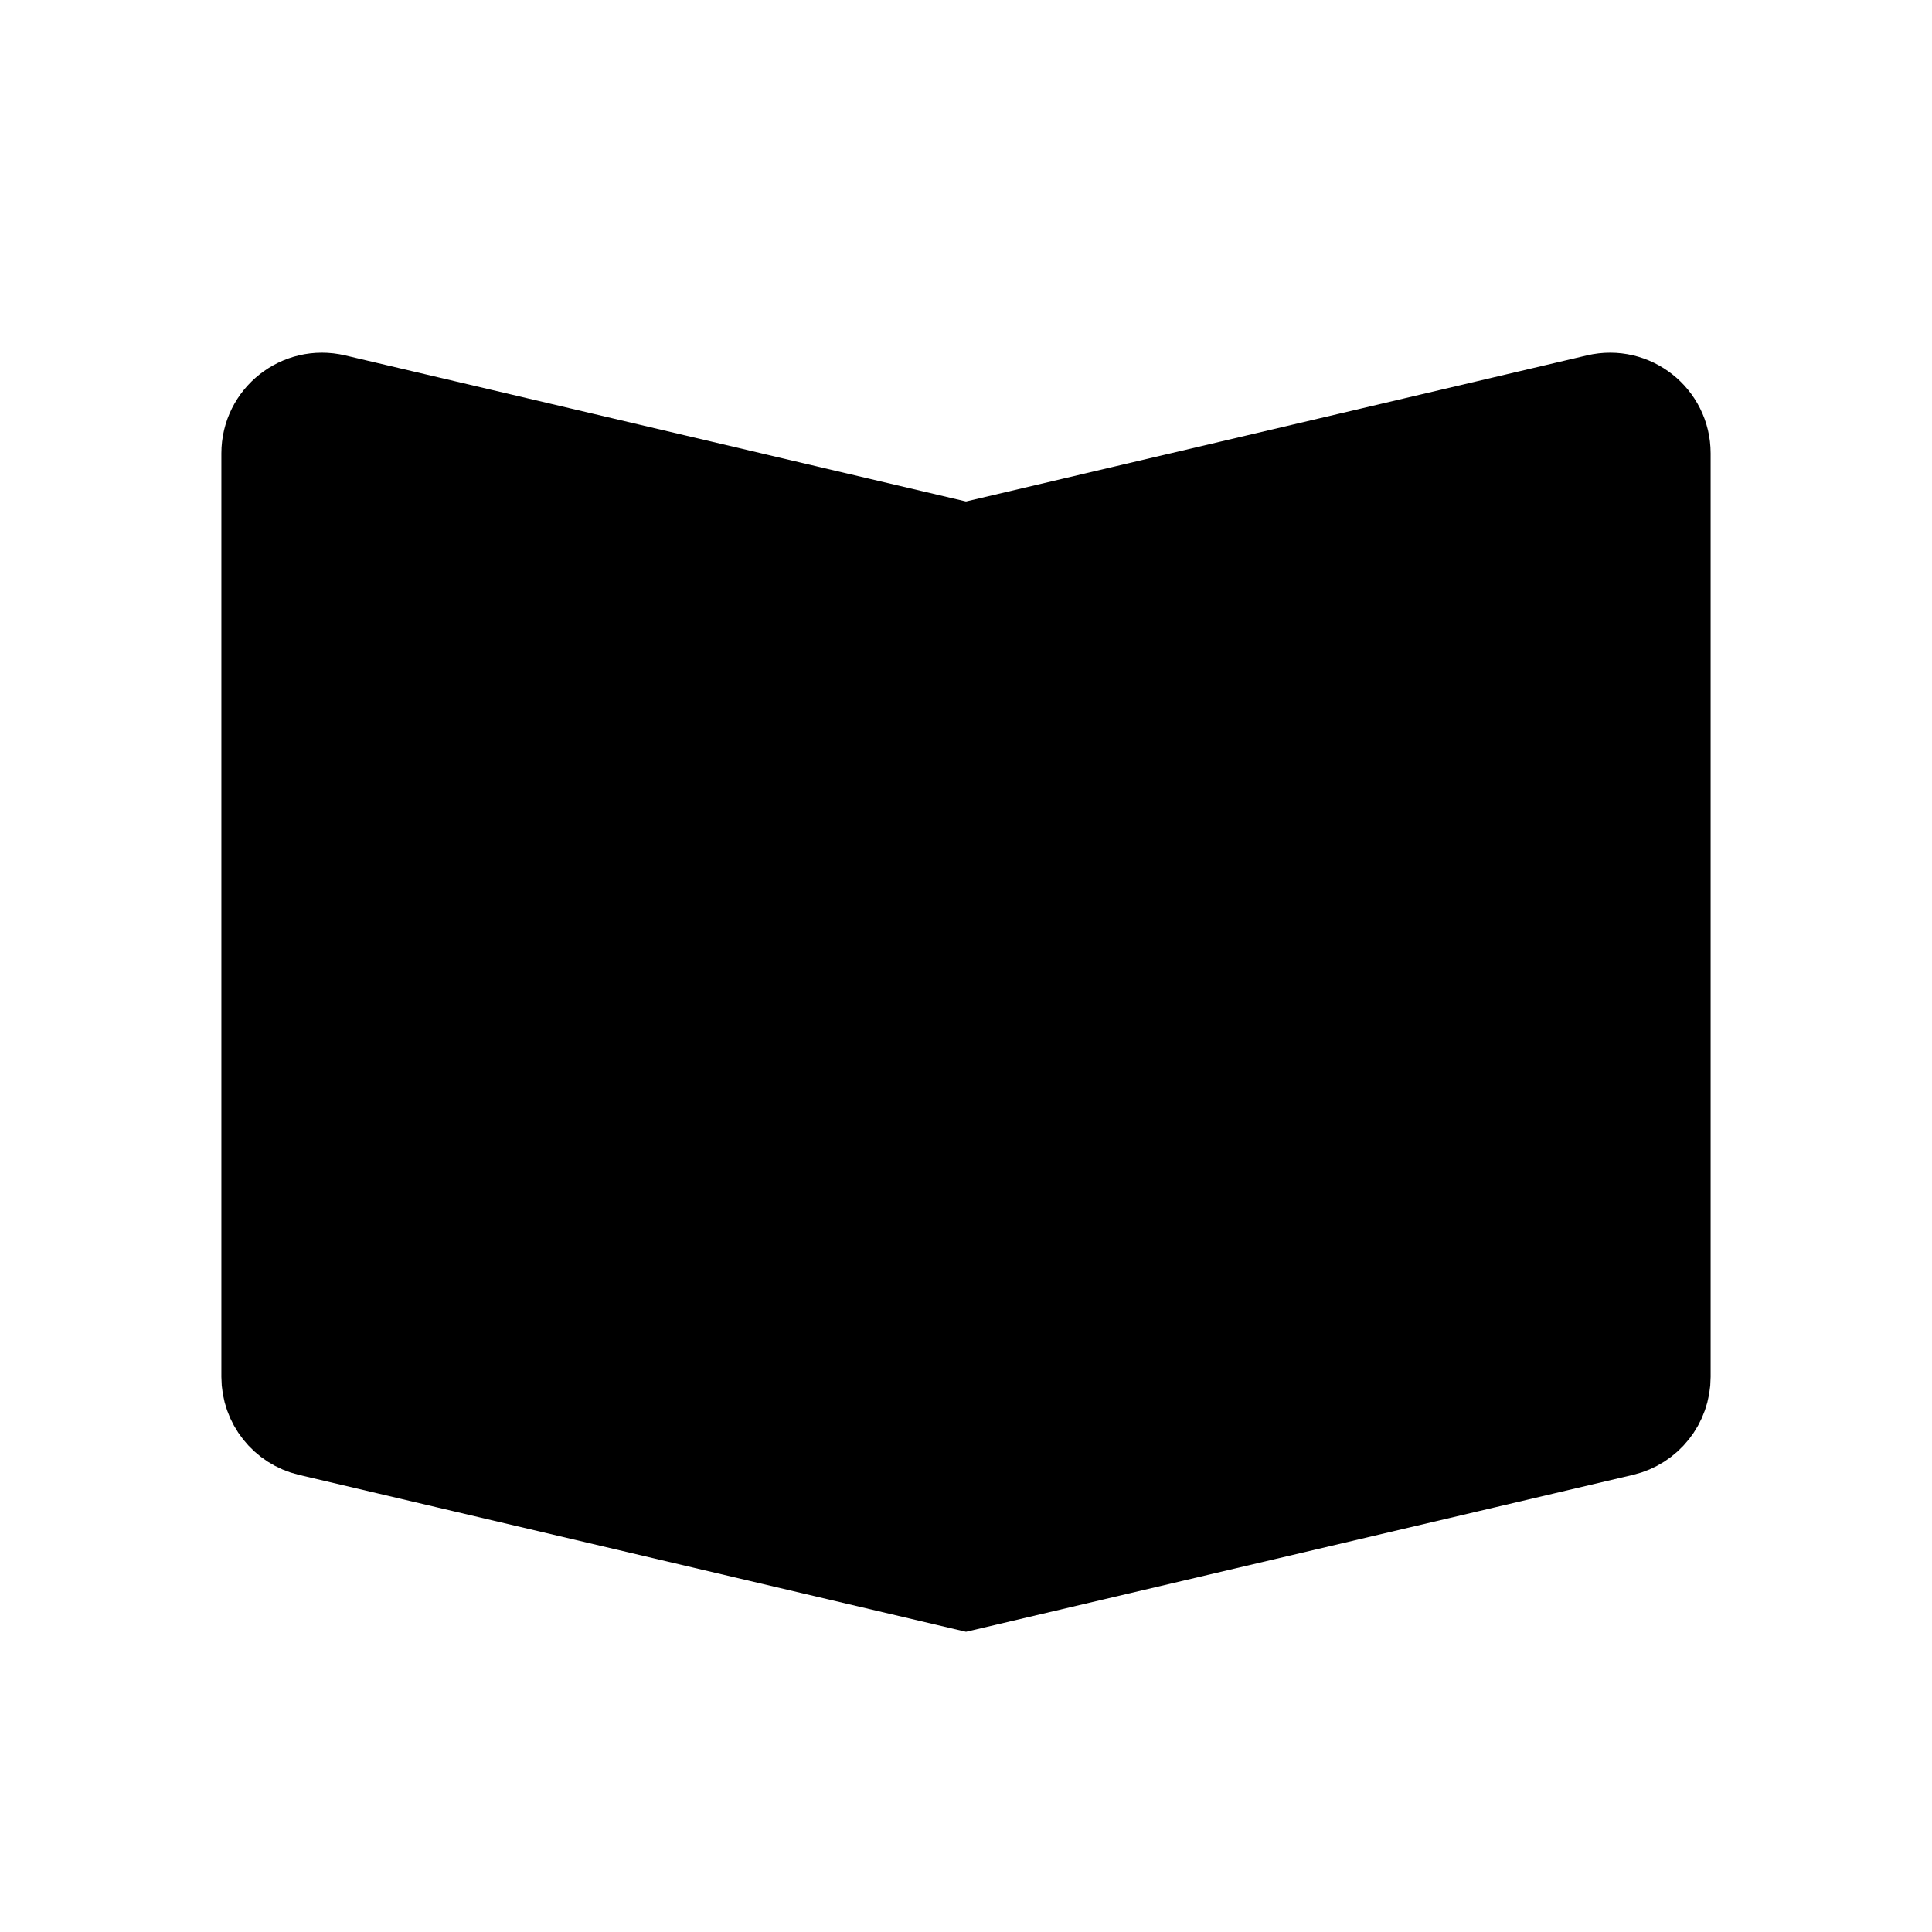
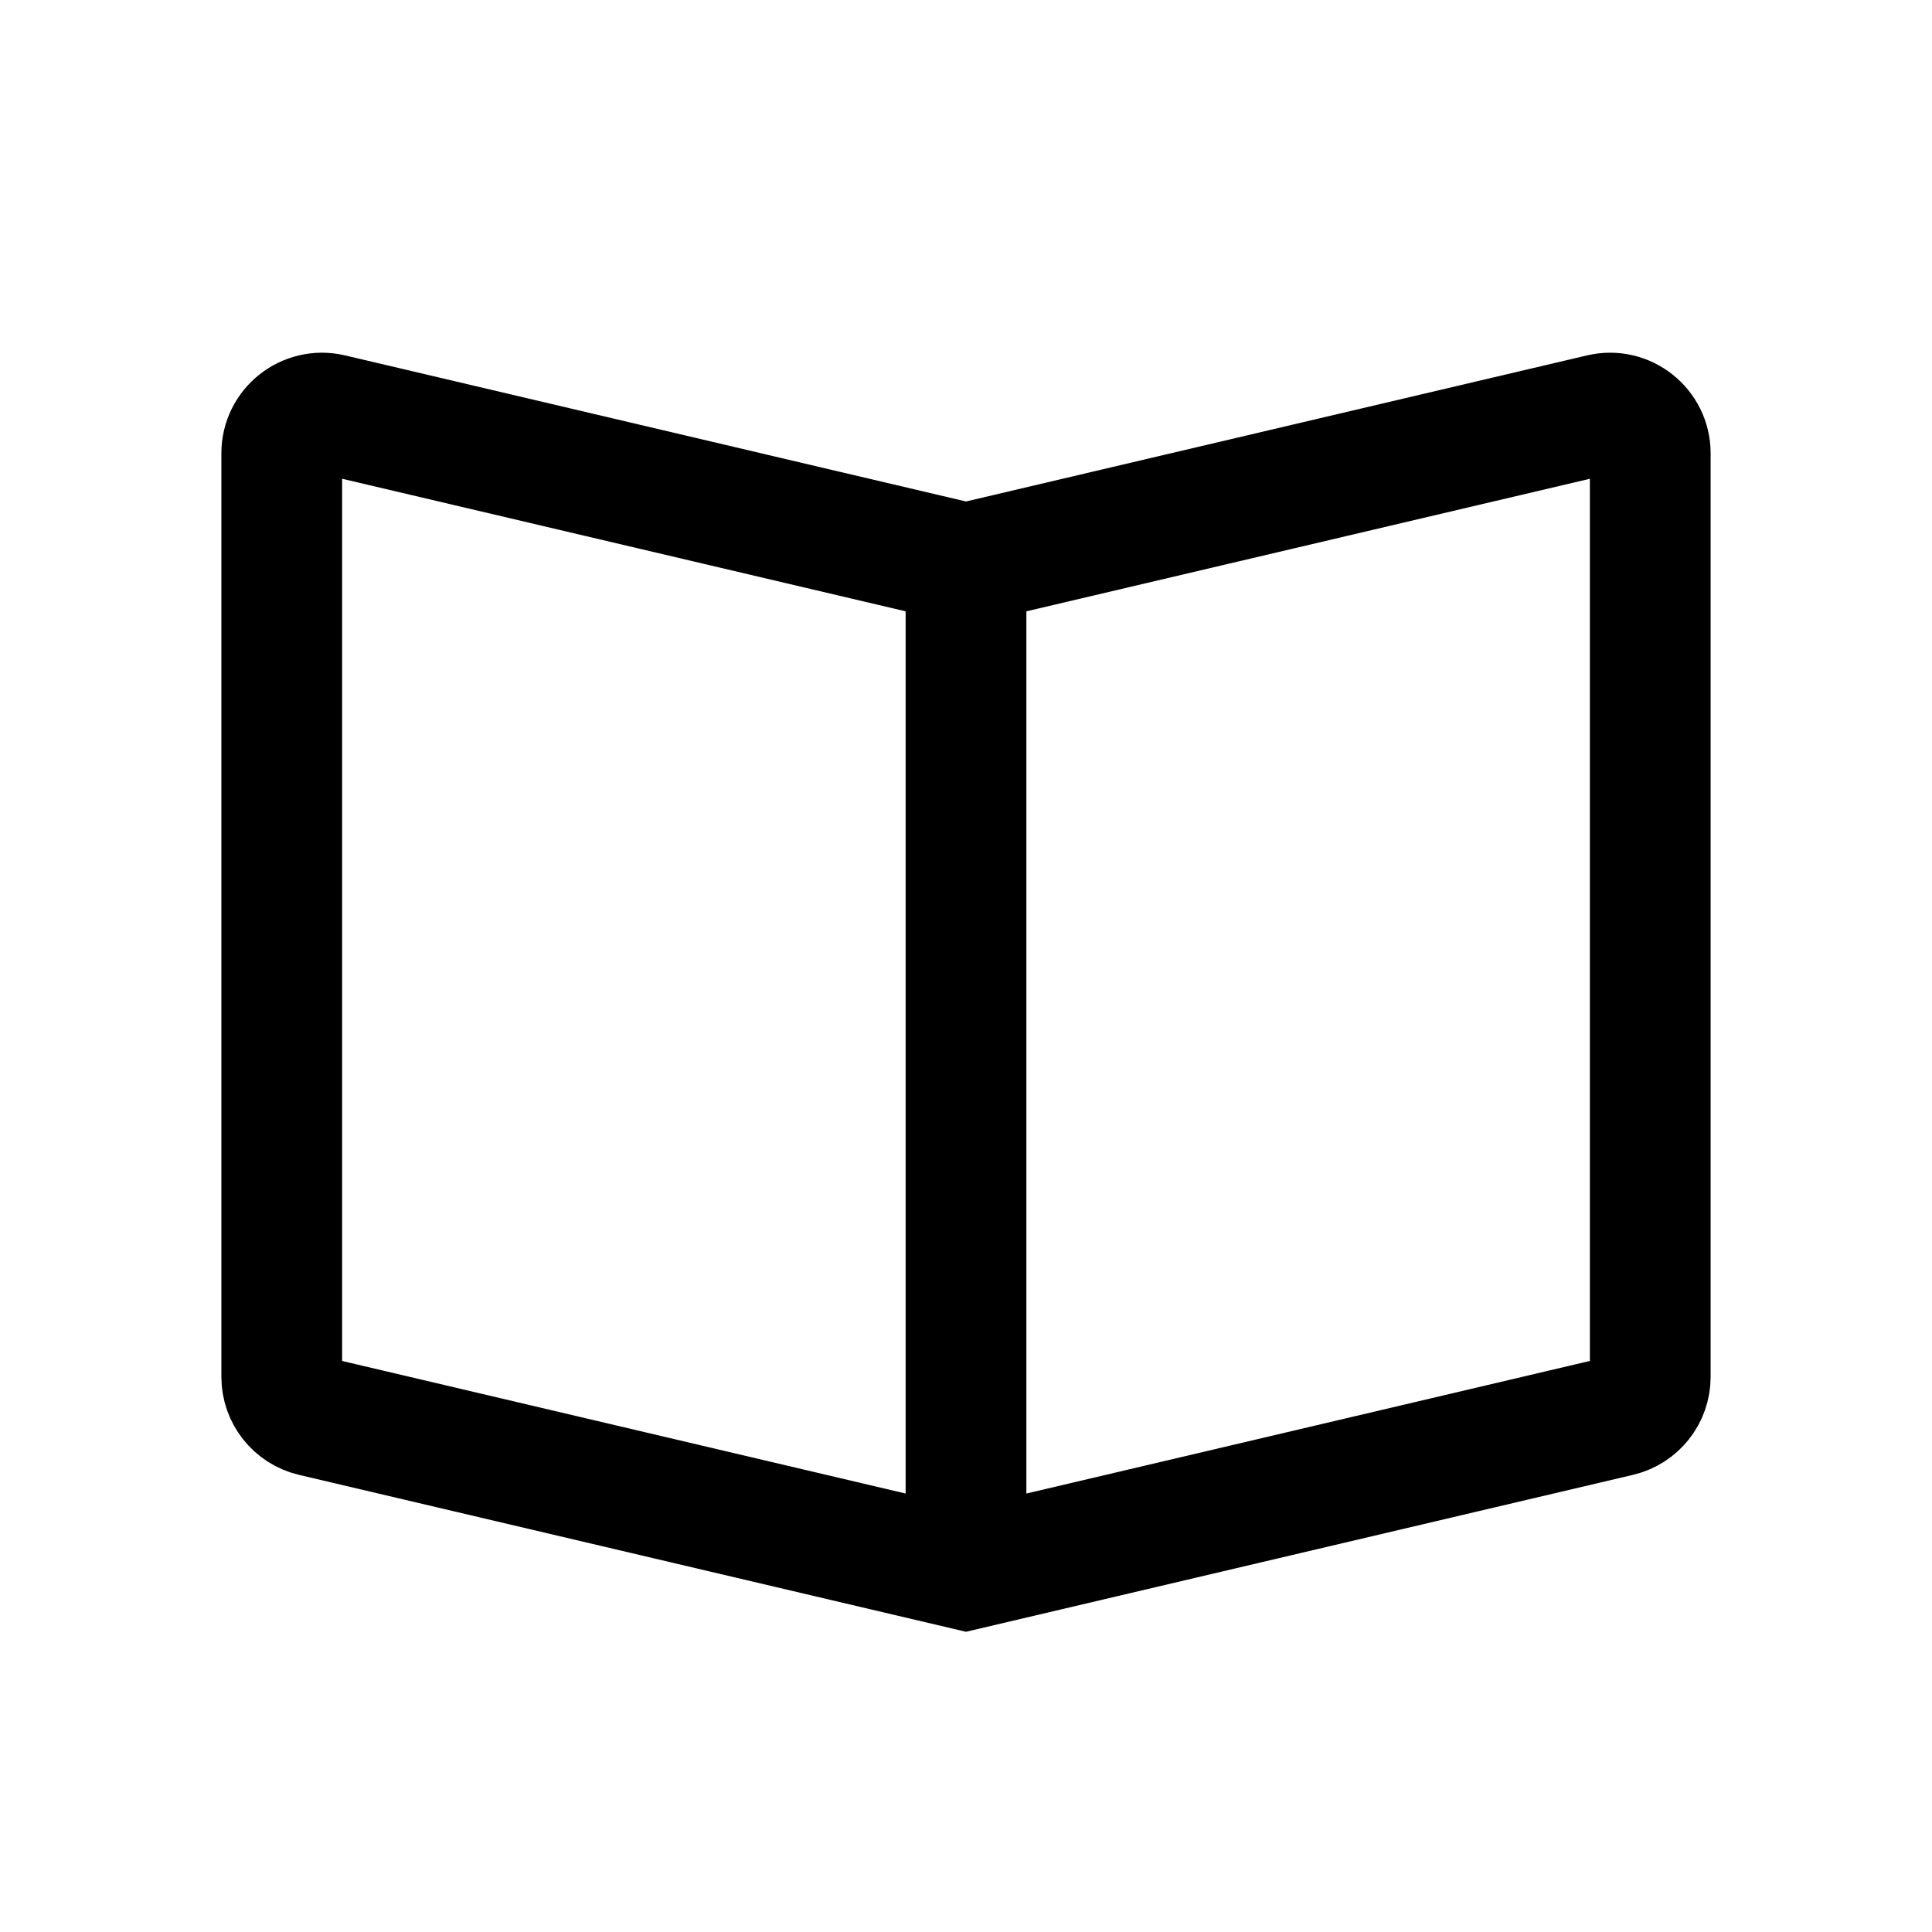
- <svg xmlns="http://www.w3.org/2000/svg" viewBox="0 0 24 24" fill="currentColor">
+ <svg xmlns="http://www.w3.org/2000/svg" viewBox="0 0 24 24" fill="none">
  <path d="M12 19.5L20.114 17.591C20.34 17.538 20.5 17.336 20.5 17.104V5.631C20.5 5.309 20.199 5.071 19.886 5.145L12 7L4.115 5.145C3.801 5.071 3.5 5.309 3.5 5.631V17.104C3.5 17.336 3.66 17.538 3.885 17.591L12 19.5ZM12 7V19.5" stroke="currentColor" stroke-width="1.5" />
</svg>
